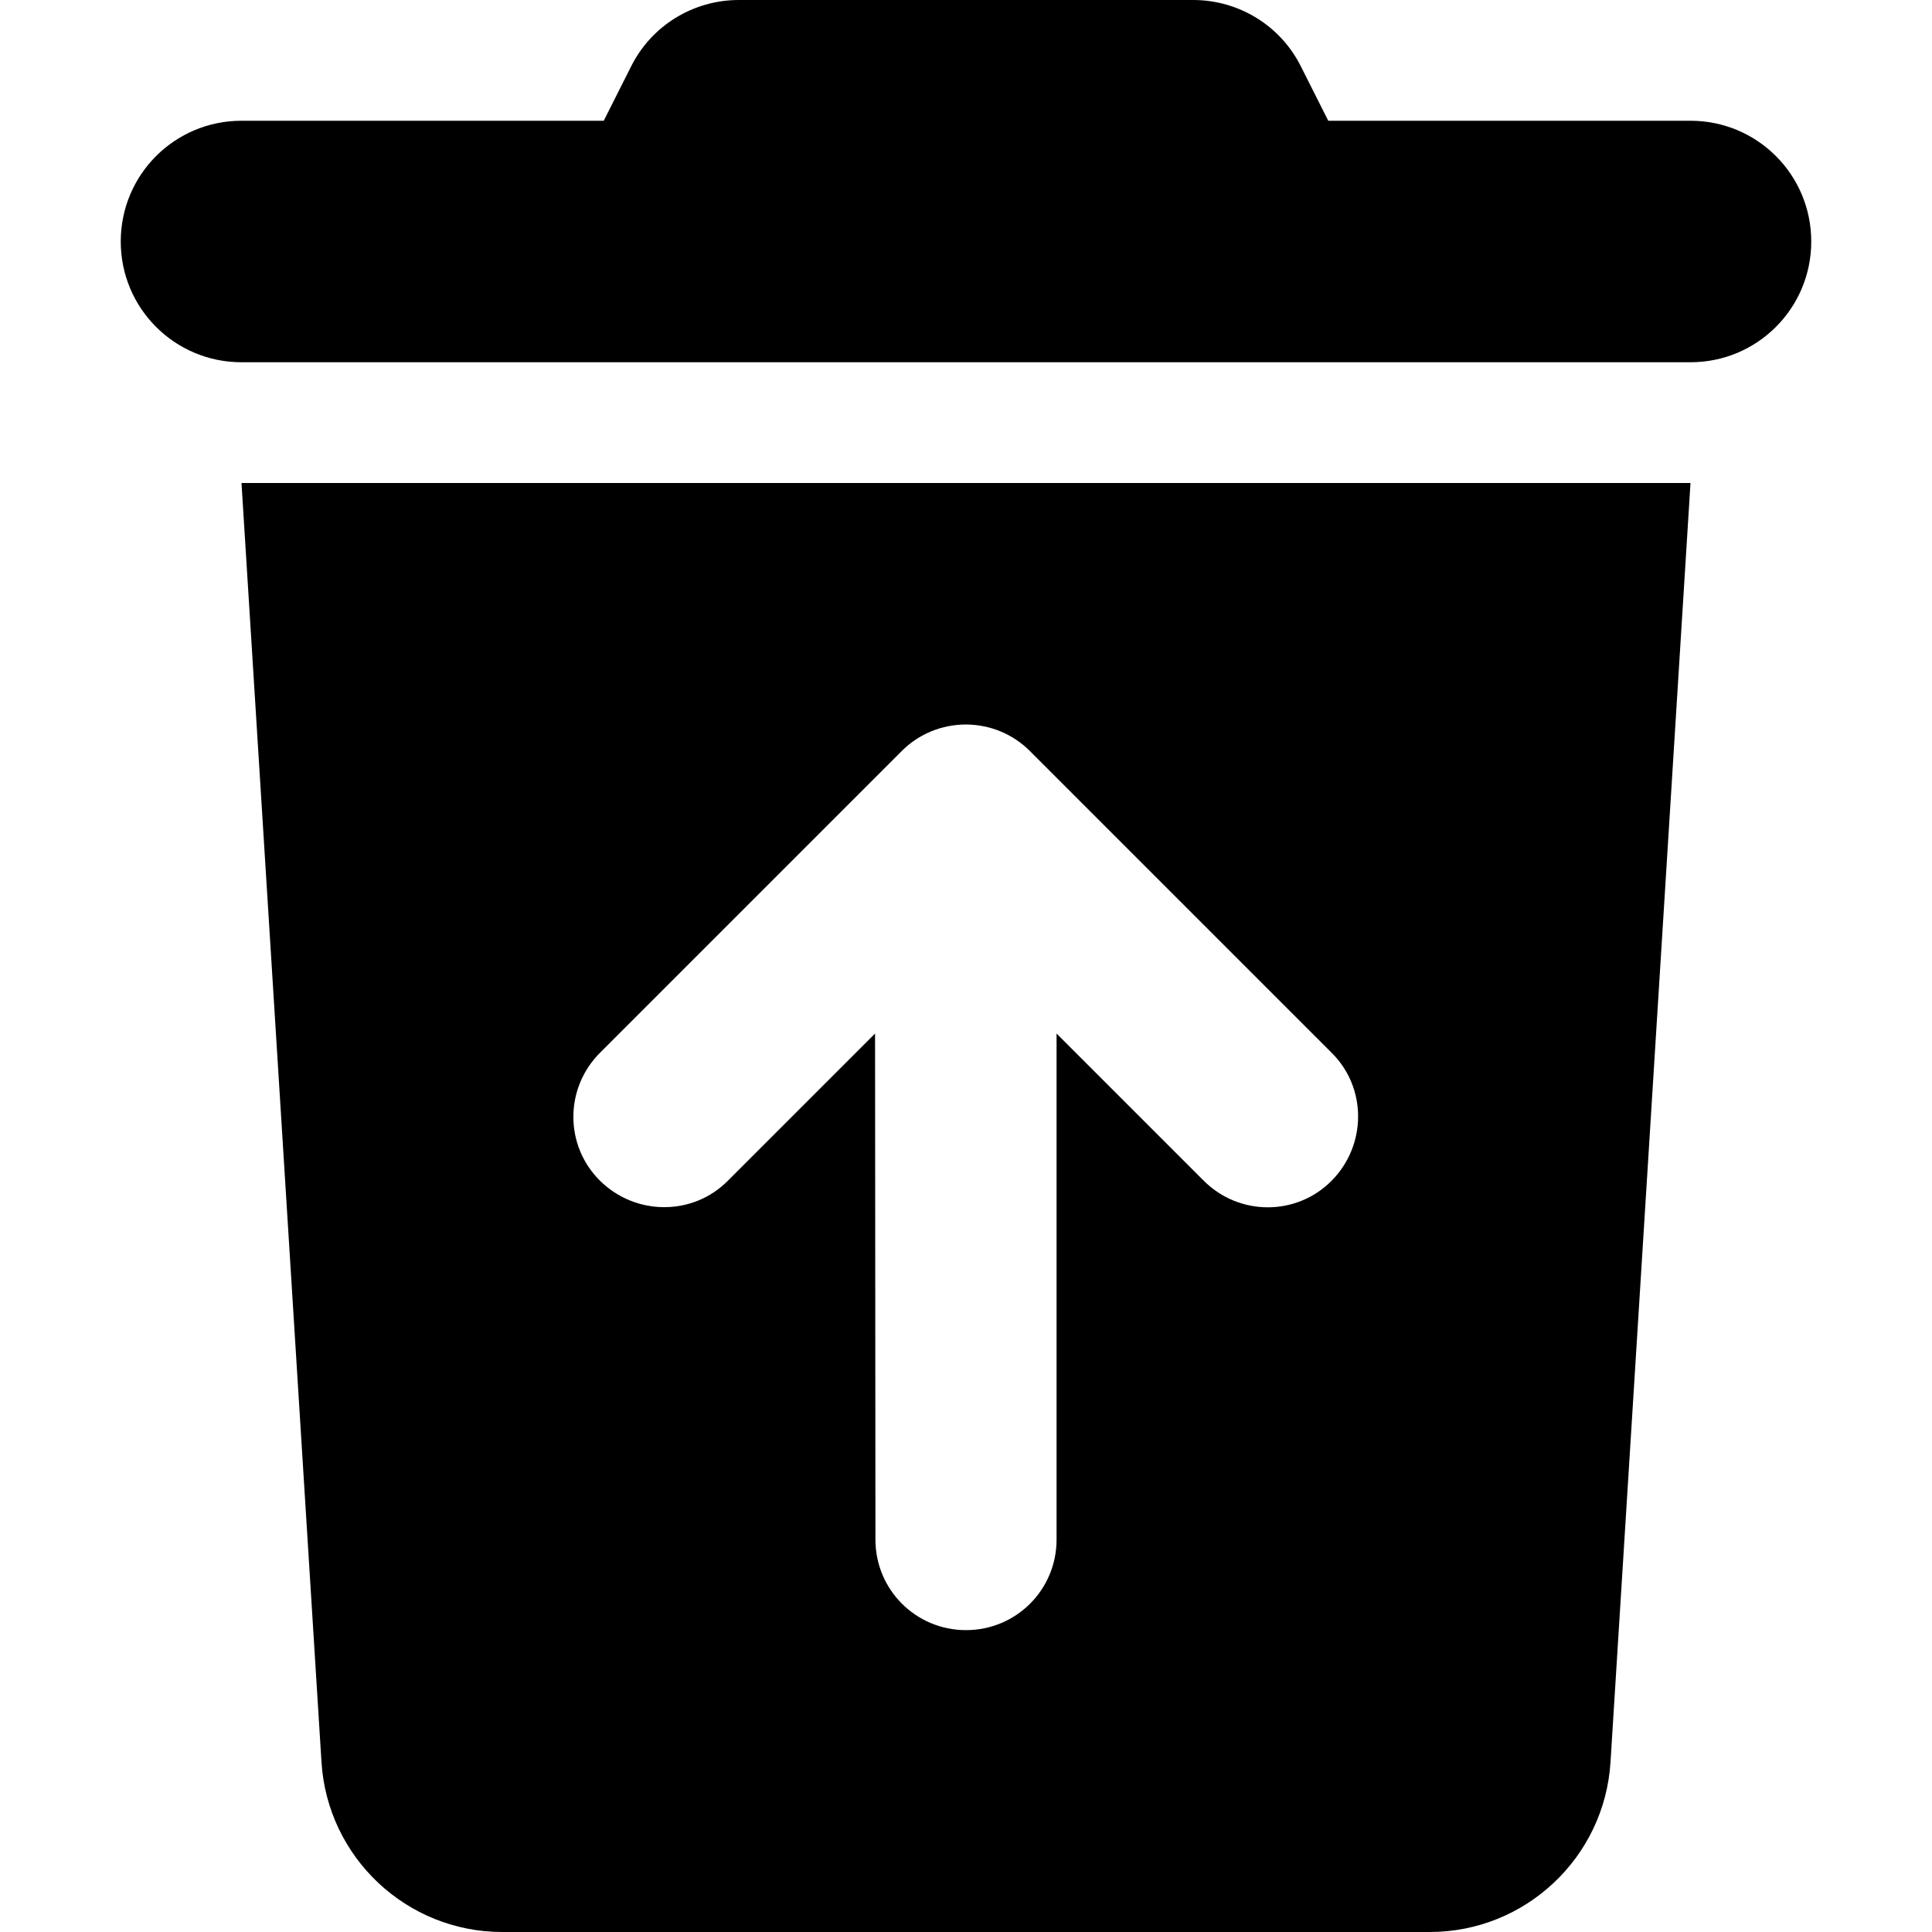
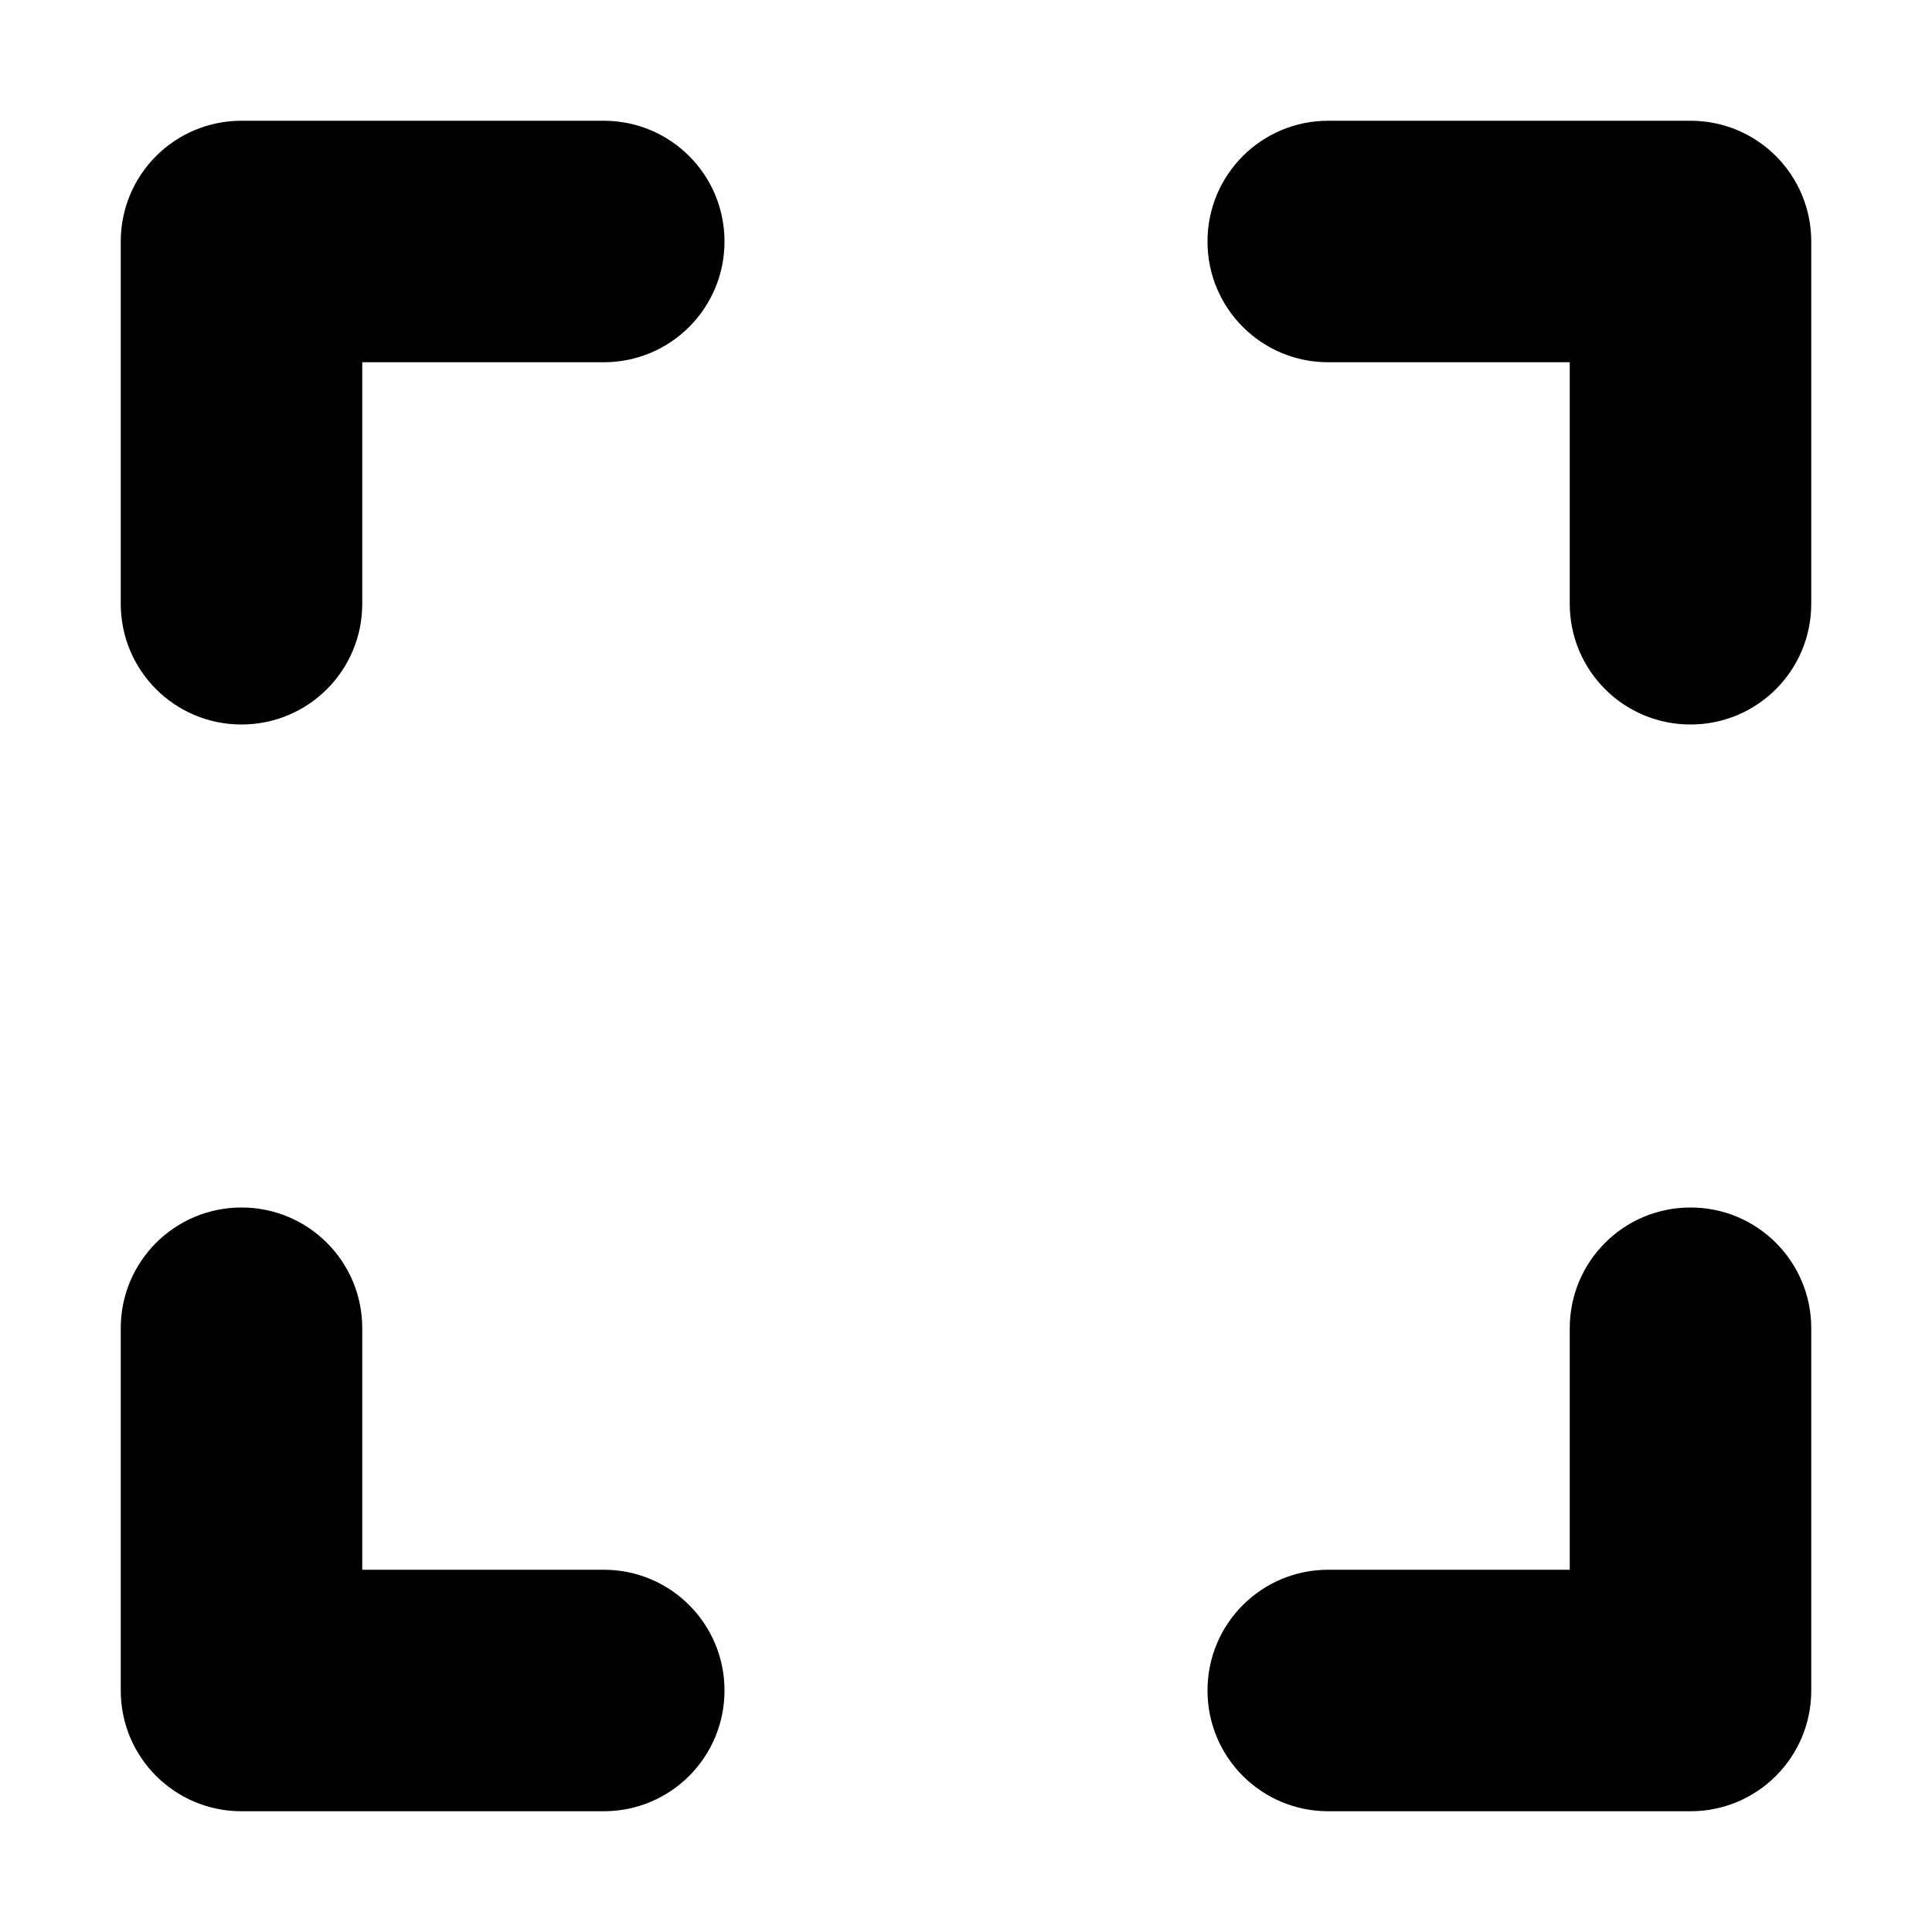
<svg xmlns="http://www.w3.org/2000/svg" width="16" height="16" viewBox="0 0 448 512">
-   <path d="M163.8 0L284.2 0c12.1 0 23.2 6.8 28.6 17.7L320 32l96 0c17.7 0 32 14.3 32 32s-14.3 32-32 32L32 96C14.3 96 0 81.7 0 64S14.3 32 32 32l96 0 7.2-14.3C140.6 6.8 151.7 0 163.8 0zM32 128l384 0L394.8 467c-1.6 25.3-22.6 45-47.9 45l-245.8 0c-25.3 0-46.3-19.7-47.9-45L32 128zm192 64c-6.4 0-12.5 2.5-17 7l-80 80c-9.4 9.4-9.4 24.6 0 33.9s24.6 9.4 33.9 0l39-39L200 408c0 13.3 10.7 24 24 24s24-10.7 24-24l0-134.1 39 39c9.4 9.4 24.6 9.4 33.9 0s9.4-24.6 0-33.9l-80-80c-4.5-4.5-10.6-7-17-7z" />
+   <path d="M32 32C14.3 32 0 46.3 0 64l0 96c0 17.7 14.3 32 32 32s32-14.3 32-32l0-64 64 0c17.7 0 32-14.3 32-32s-14.3-32-32-32L32 32zM64 352c0-17.7-14.3-32-32-32s-32 14.3-32 32l0 96c0 17.7 14.3 32 32 32l96 0c17.7 0 32-14.3 32-32s-14.3-32-32-32l-64 0 0-64zM320 32c-17.7 0-32 14.3-32 32s14.3 32 32 32l64 0 0 64c0 17.7 14.3 32 32 32s32-14.3 32-32l0-96c0-17.7-14.3-32-32-32l-96 0zM448 352c0-17.7-14.3-32-32-32s-32 14.3-32 32l0 64-64 0c-17.7 0-32 14.3-32 32s14.3 32 32 32l96 0c17.7 0 32-14.3 32-32l0-96z" />
</svg>
